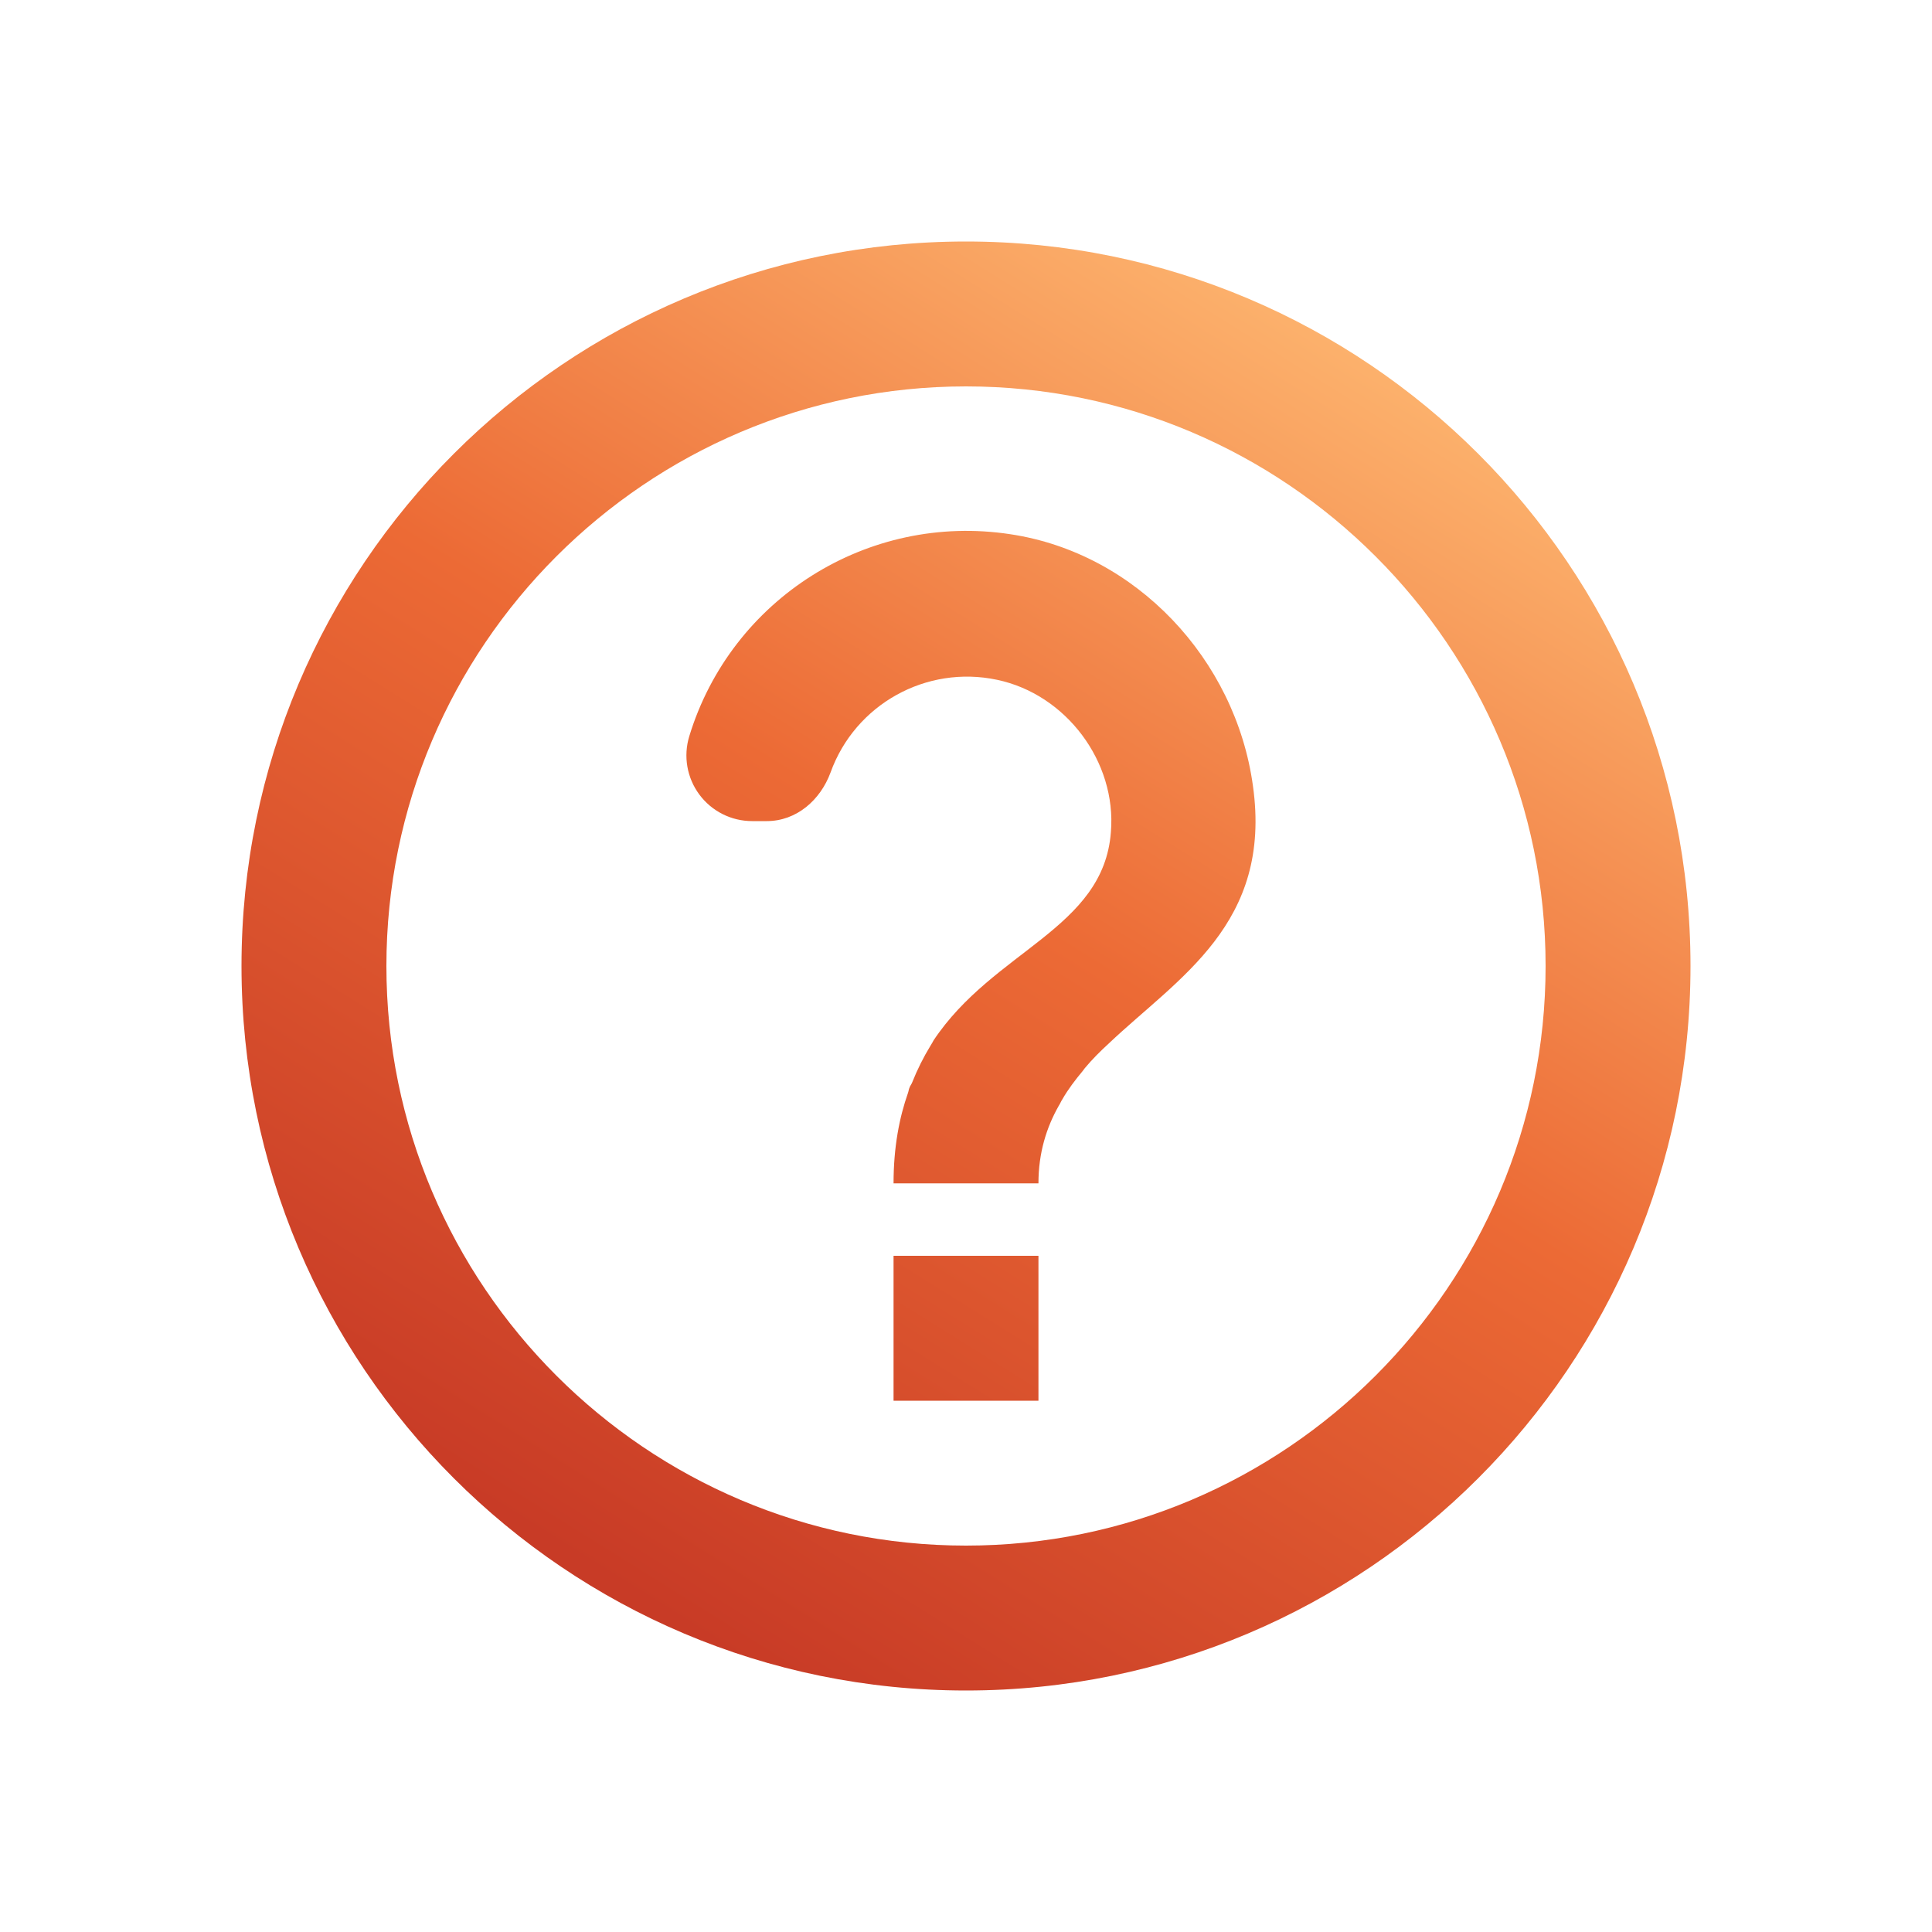
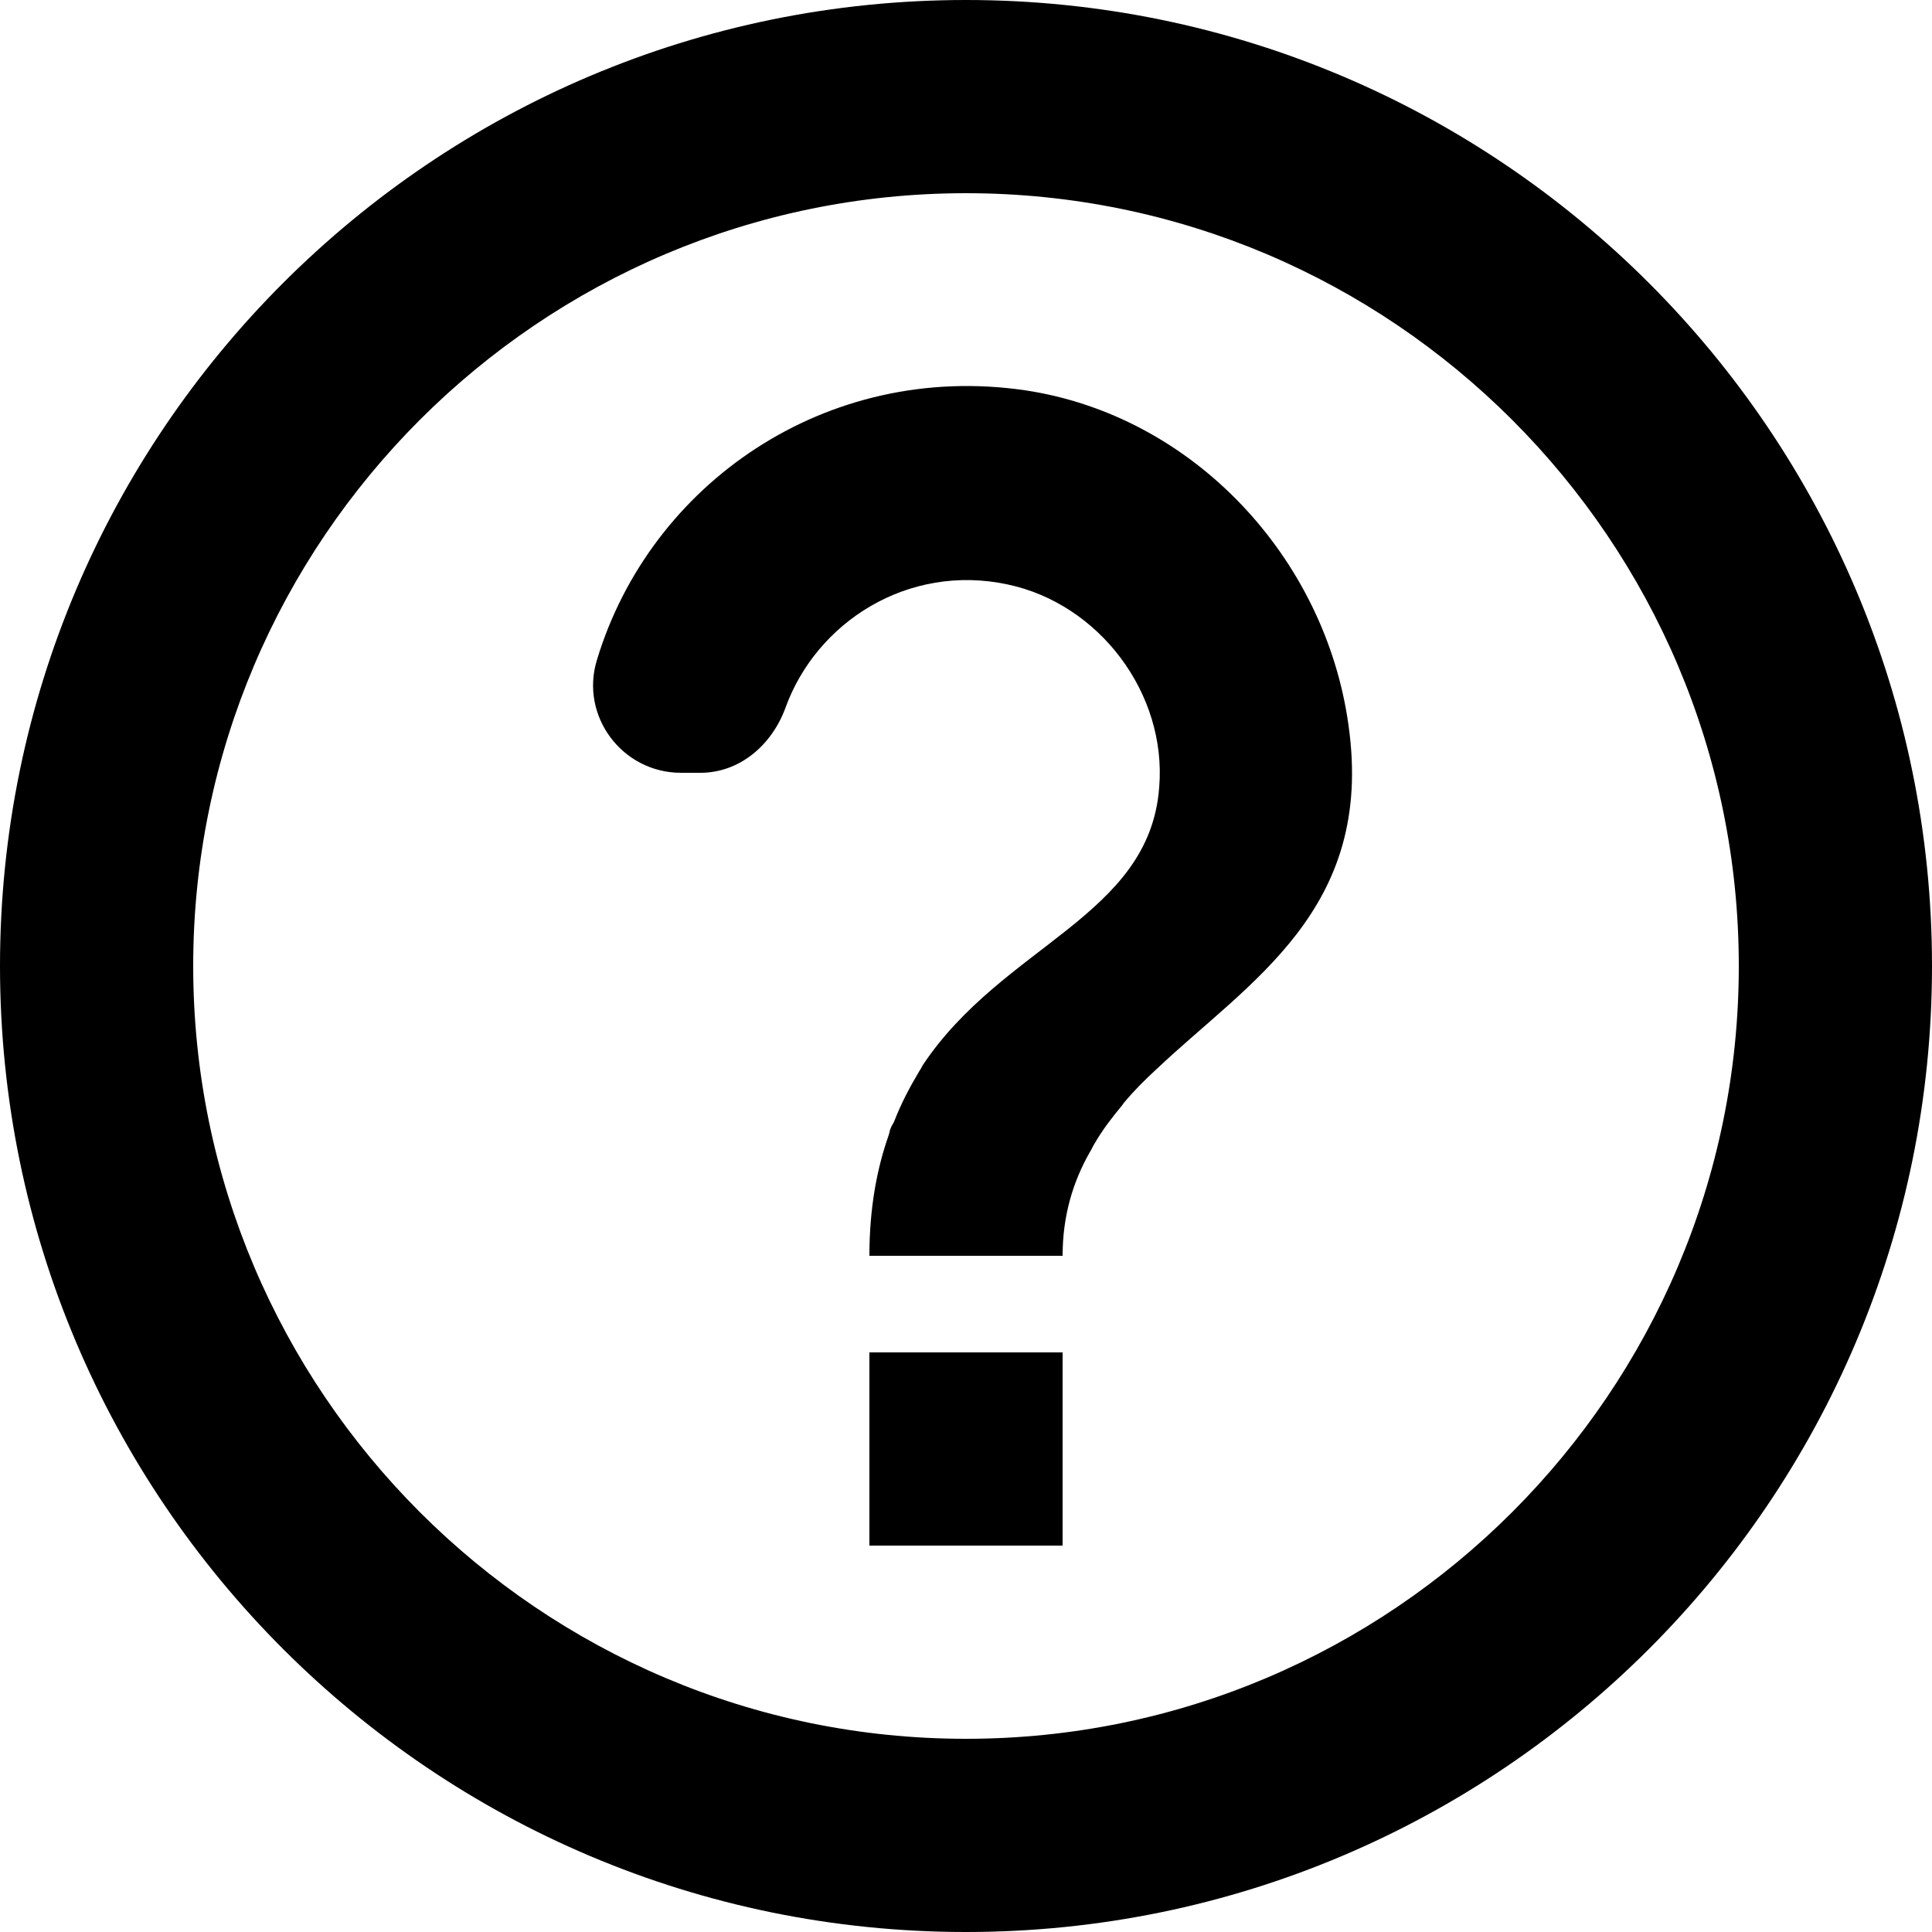
- <svg xmlns="http://www.w3.org/2000/svg" viewBox="0 0 24 24" fill="none">
-   <path d="M12 3c-4.968 0-9 4.032-9 9s4.032 9 9 9 9-4.032 9-9-4.032-9-9-9Zm0 16.2c-3.969 0-7.2-3.231-7.2-7.2 0-3.969 3.231-7.2 7.2-7.2 3.969 0 7.2 3.231 7.2 7.2 0 3.969-3.231 7.2-7.2 7.2Zm-.9-3.6h1.8v1.8h-1.8v-1.8Zm1.449-8.964a3.602 3.602 0 0 0-3.987 2.511.816.816 0 0 0 .783 1.053h.18c.369 0 .666-.261.792-.603a1.802 1.802 0 0 1 2.07-1.152c.855.18 1.485 1.017 1.413 1.89-.09 1.206-1.458 1.467-2.205 2.592 0 .009-.009.009-.009.018-.009.018-.018.027-.027.045a2.998 2.998 0 0 0-.225.45c-.009.027-.027.045-.036.072-.009.018-.009.036-.018.063-.108.306-.18.675-.18 1.125h1.8c0-.378.099-.693.252-.963.018-.027.027-.054.045-.081.072-.126.162-.243.252-.351.009-.009.018-.027.027-.036.09-.108.189-.207.297-.306.864-.819 2.034-1.485 1.791-3.204-.216-1.566-1.449-2.889-3.015-3.123Z" fill="url(#a)" />
-   <defs>
-     <linearGradient id="a" x1="16.77" y1="4.35" x2="7.32" y2="19.47" gradientUnits="userSpaceOnUse">
-       <stop stop-color="#FCB16C" />
-       <stop offset=".458" stop-color="#EC6A35" />
-       <stop offset="1" stop-color="#C83B26" />
-     </linearGradient>
-   </defs>
+ <svg xmlns="http://www.w3.org/2000/svg" viewBox="0 0 18 18">
+   <path d="M9 0C4.032 0 0 4.032 0 9C0 13.968 4.032 18 9 18C13.968 18 18 13.968 18 9C18 4.032 13.968 0 9 0ZM9 16.2C5.031 16.2 1.8 12.969 1.8 9C1.8 5.031 5.031 1.8 9 1.8C12.969 1.8 16.2 5.031 16.2 9C16.2 12.969 12.969 16.2 9 16.2ZM8.1 12.6H9.9V14.4H8.1V12.6ZM9.549 3.636C7.695 3.366 6.057 4.509 5.562 6.147C5.4 6.669 5.796 7.2 6.345 7.2H6.525C6.894 7.2 7.191 6.939 7.317 6.597C7.605 5.796 8.46 5.247 9.387 5.445C10.242 5.625 10.872 6.462 10.8 7.335C10.71 8.541 9.342 8.802 8.595 9.927C8.595 9.936 8.586 9.936 8.586 9.945C8.577 9.963 8.568 9.972 8.559 9.99C8.478 10.125 8.397 10.278 8.334 10.44C8.325 10.467 8.307 10.485 8.298 10.512C8.289 10.53 8.289 10.548 8.28 10.575C8.172 10.881 8.1 11.25 8.1 11.7H9.9C9.9 11.322 9.999 11.007 10.152 10.737C10.17 10.71 10.179 10.683 10.197 10.656C10.269 10.53 10.359 10.413 10.449 10.305C10.458 10.296 10.467 10.278 10.476 10.269C10.566 10.161 10.665 10.062 10.773 9.963C11.637 9.144 12.807 8.478 12.564 6.759C12.348 5.193 11.115 3.87 9.549 3.636Z" />
</svg>
